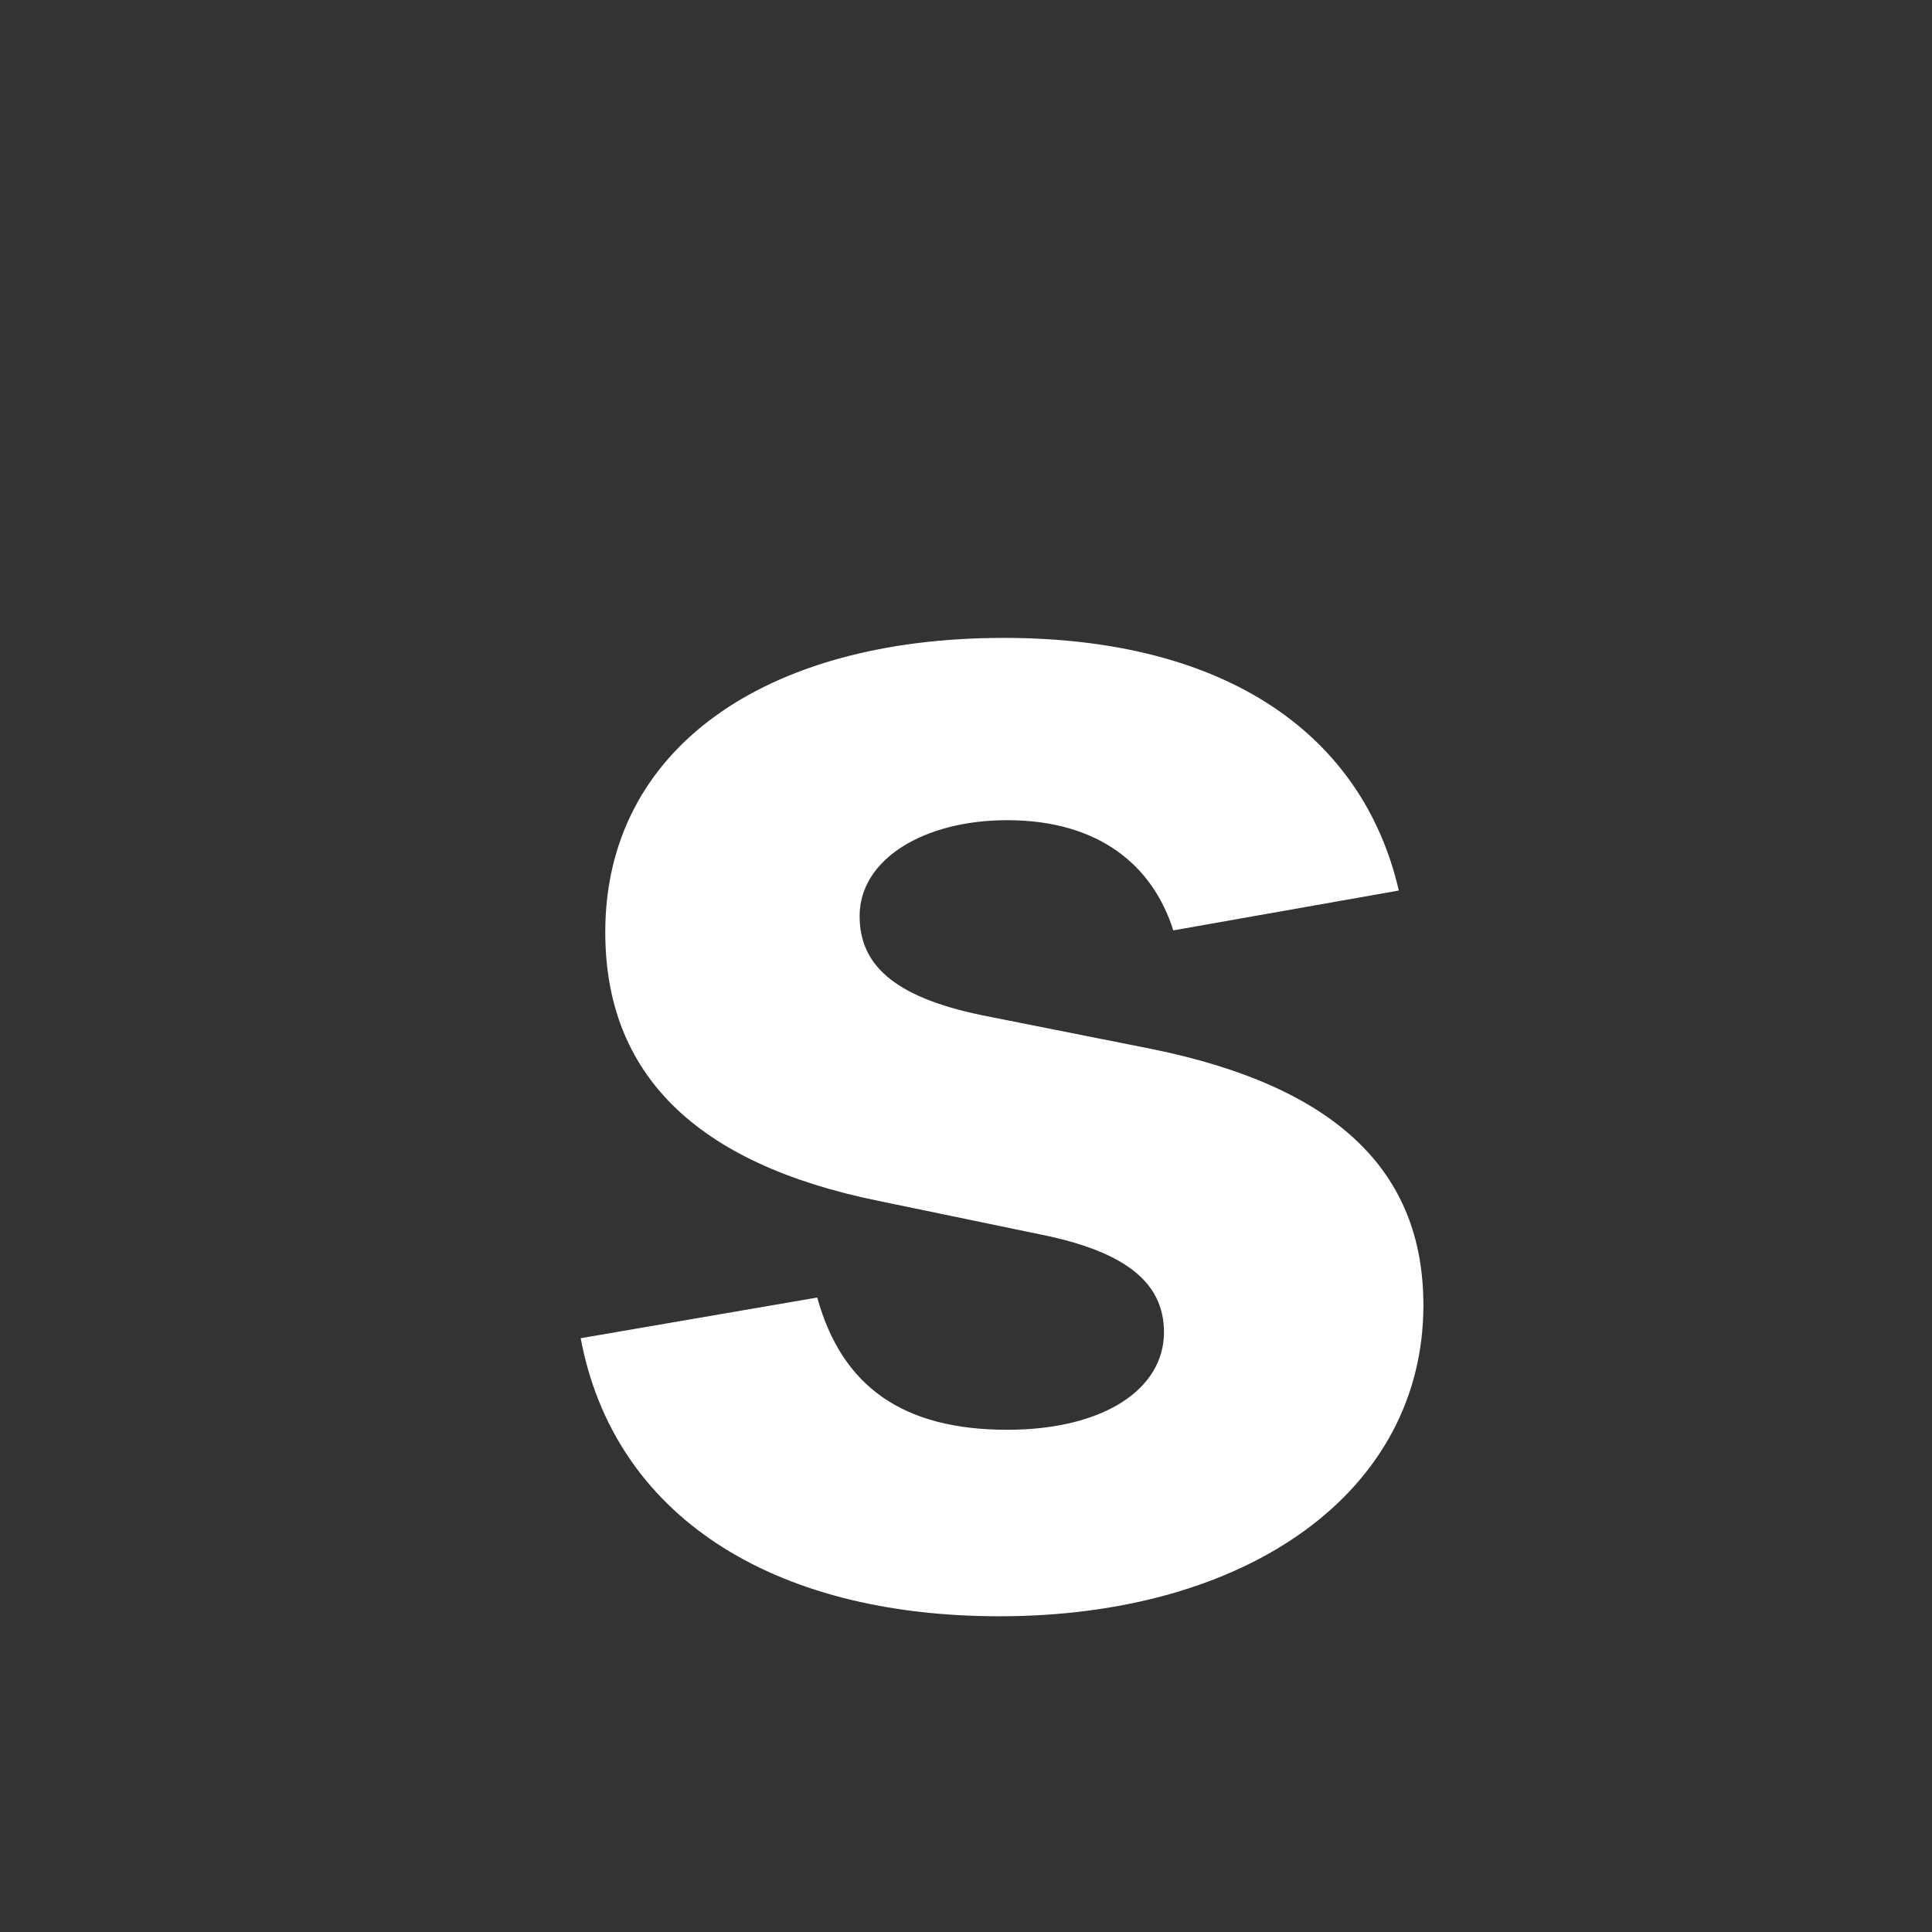
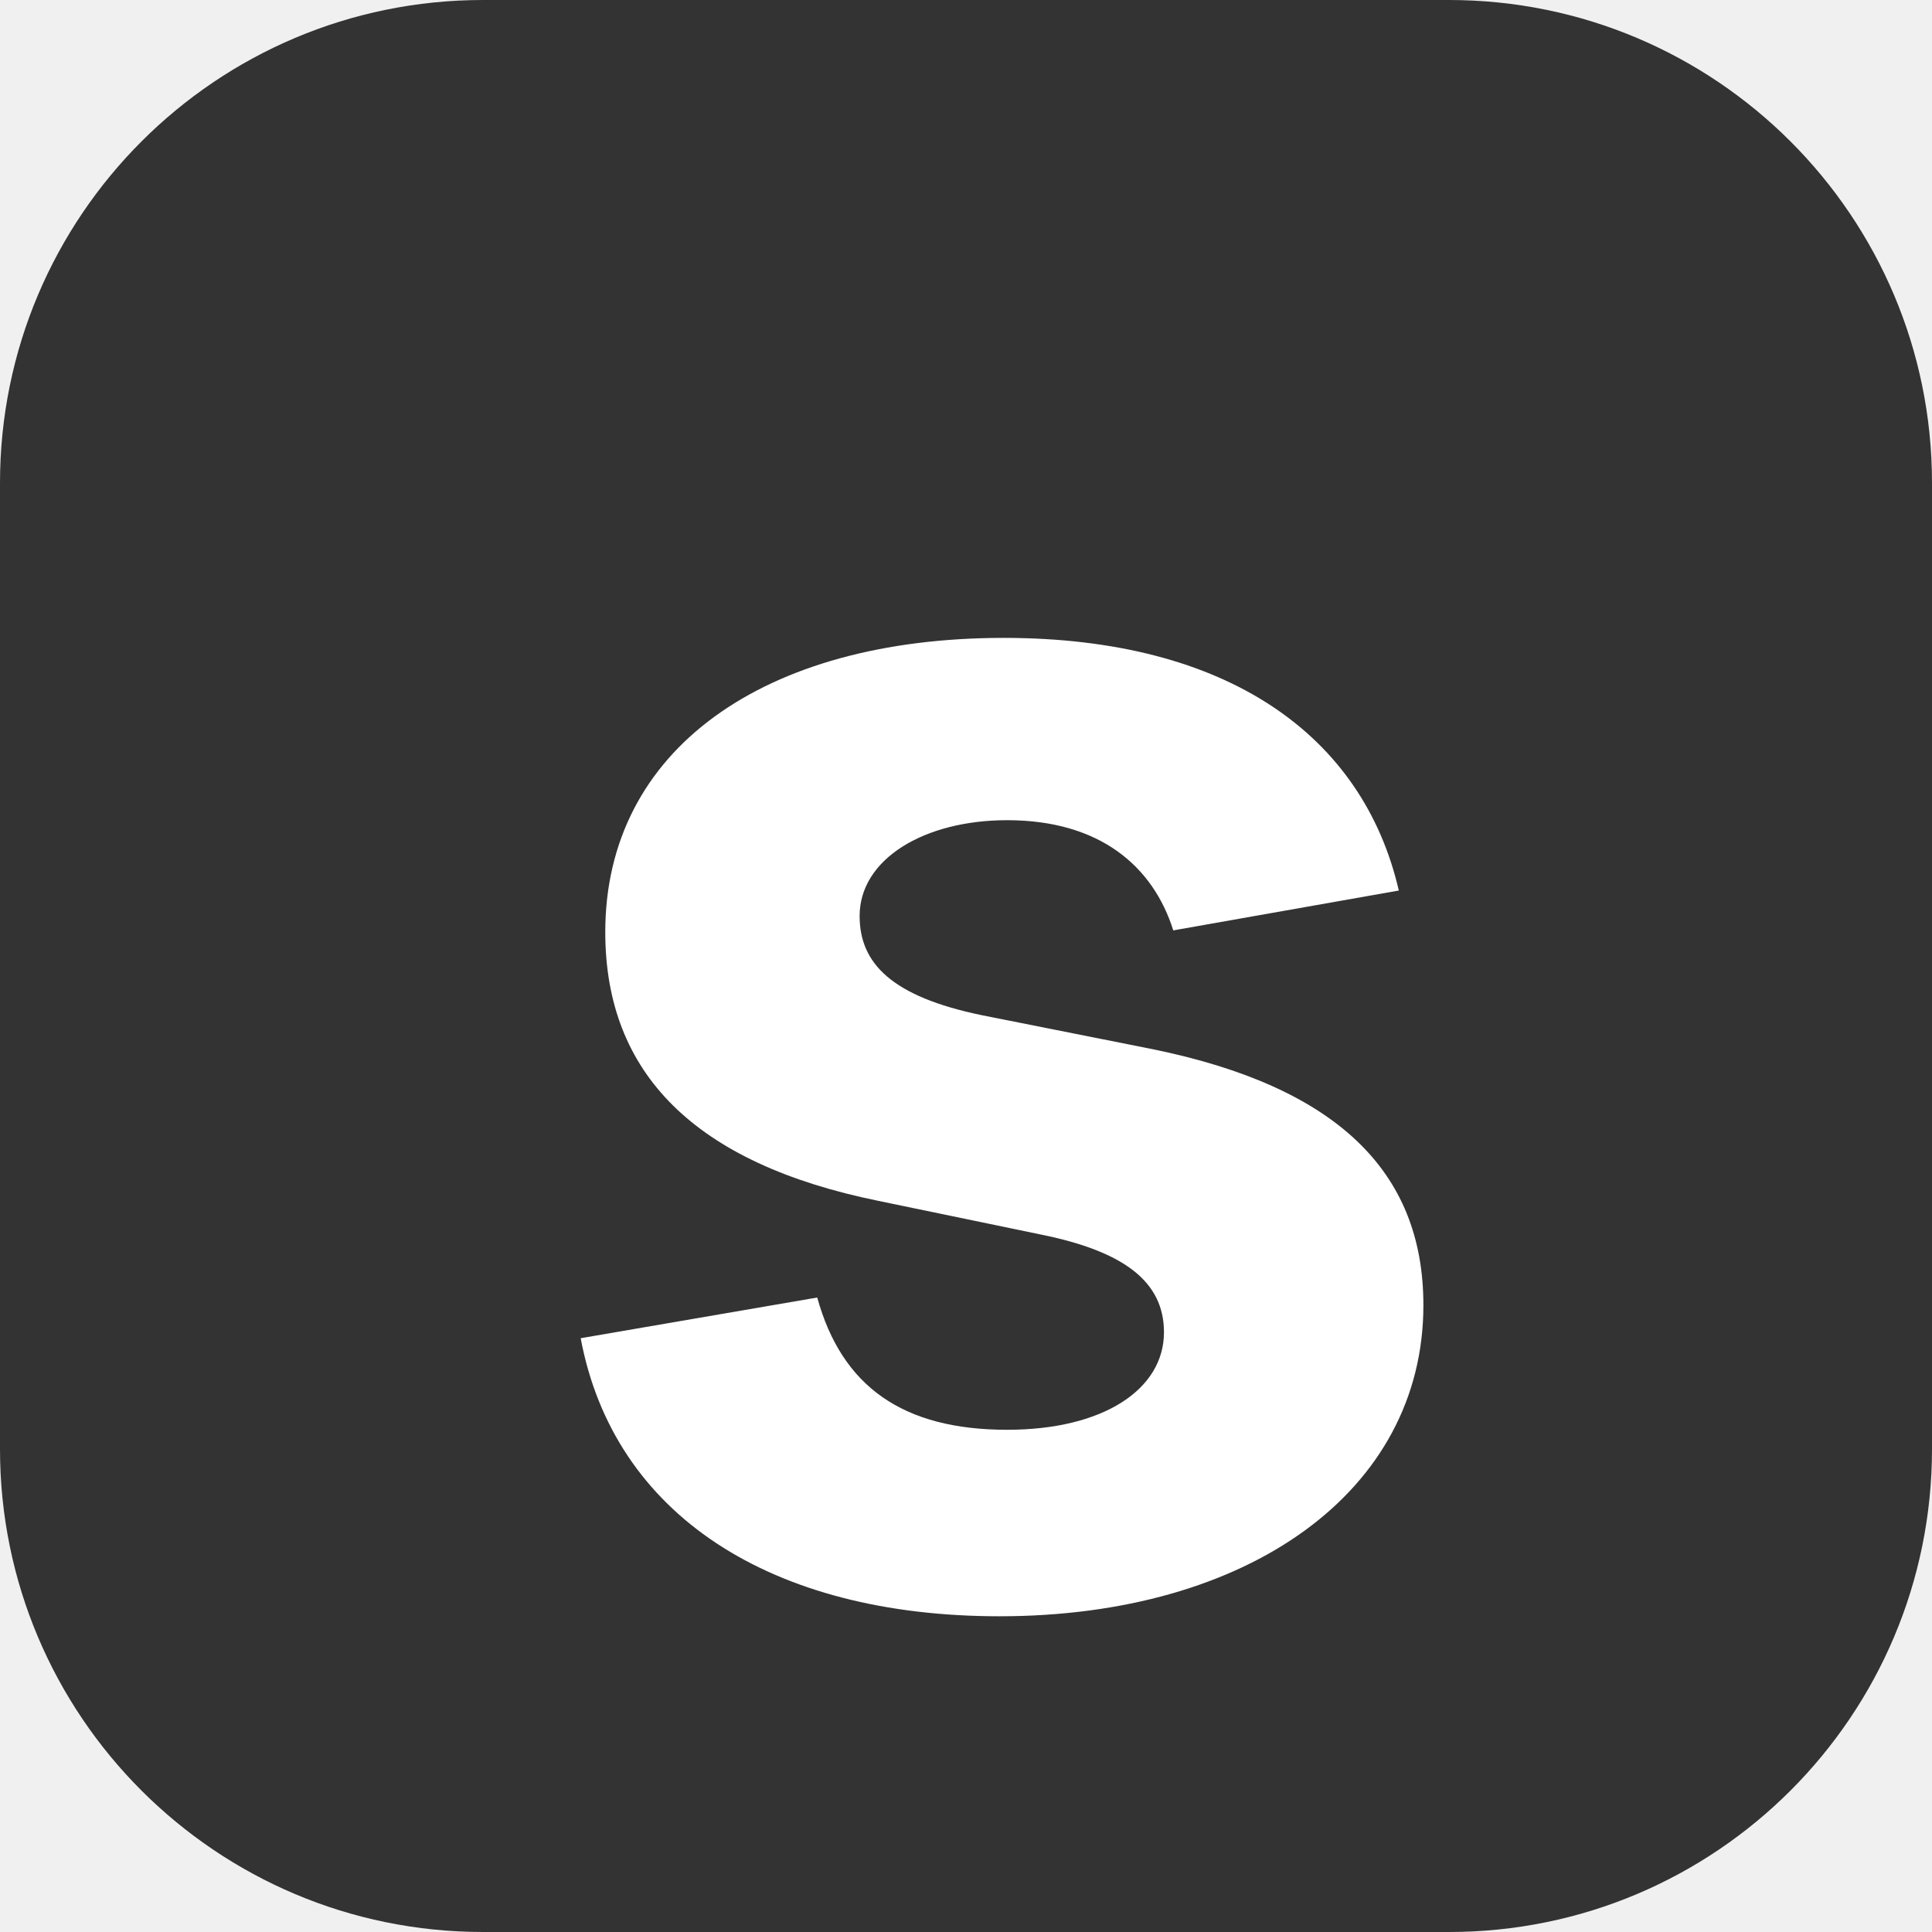
<svg xmlns="http://www.w3.org/2000/svg" width="512mm" height="512mm" viewBox="0 0 512 512" version="1.1" id="svg1" xml:space="preserve">
  <defs id="defs1" />
  <g id="layer1">
-     <rect style="fill:#333333;fill-opacity:1;stroke:none;stroke-width:1.599;stroke-linecap:round;stroke-linejoin:round;paint-order:stroke fill markers" id="rect42" width="512" height="512" x="-1.71875e-06" y="1.5812209e-06" ry="0" />
+     <rect style="fill:#333333;fill-opacity:1;stroke:none;stroke-width:1.599;stroke-linecap:round;stroke-linejoin:round;paint-order:stroke fill markers" id="rect42" width="512" height="512" x="-1.71875e-06" y="1.5812209e-06" rx="128" ry="128" />
    <text xml:space="preserve" style="font-weight:bold;font-size:460.152px;line-height:0.9;font-family:Inter;-inkscape-font-specification:'Inter Bold';letter-spacing:6.04px;writing-mode:lr-tb;direction:ltr;fill:#ffffff;fill-opacity:1;stroke:#333333;stroke-width:5.292;stroke-linecap:round;stroke-linejoin:round;stroke-dasharray:none;paint-order:stroke fill markers" x="136.356" y="423.389" id="text43">
      <tspan id="tspan43" style="fill:#ffffff;fill-opacity:1;stroke:#333333;stroke-width:5.292;stroke-dasharray:none" x="136.356" y="423.389">s</tspan>
    </text>
  </g>
</svg>
